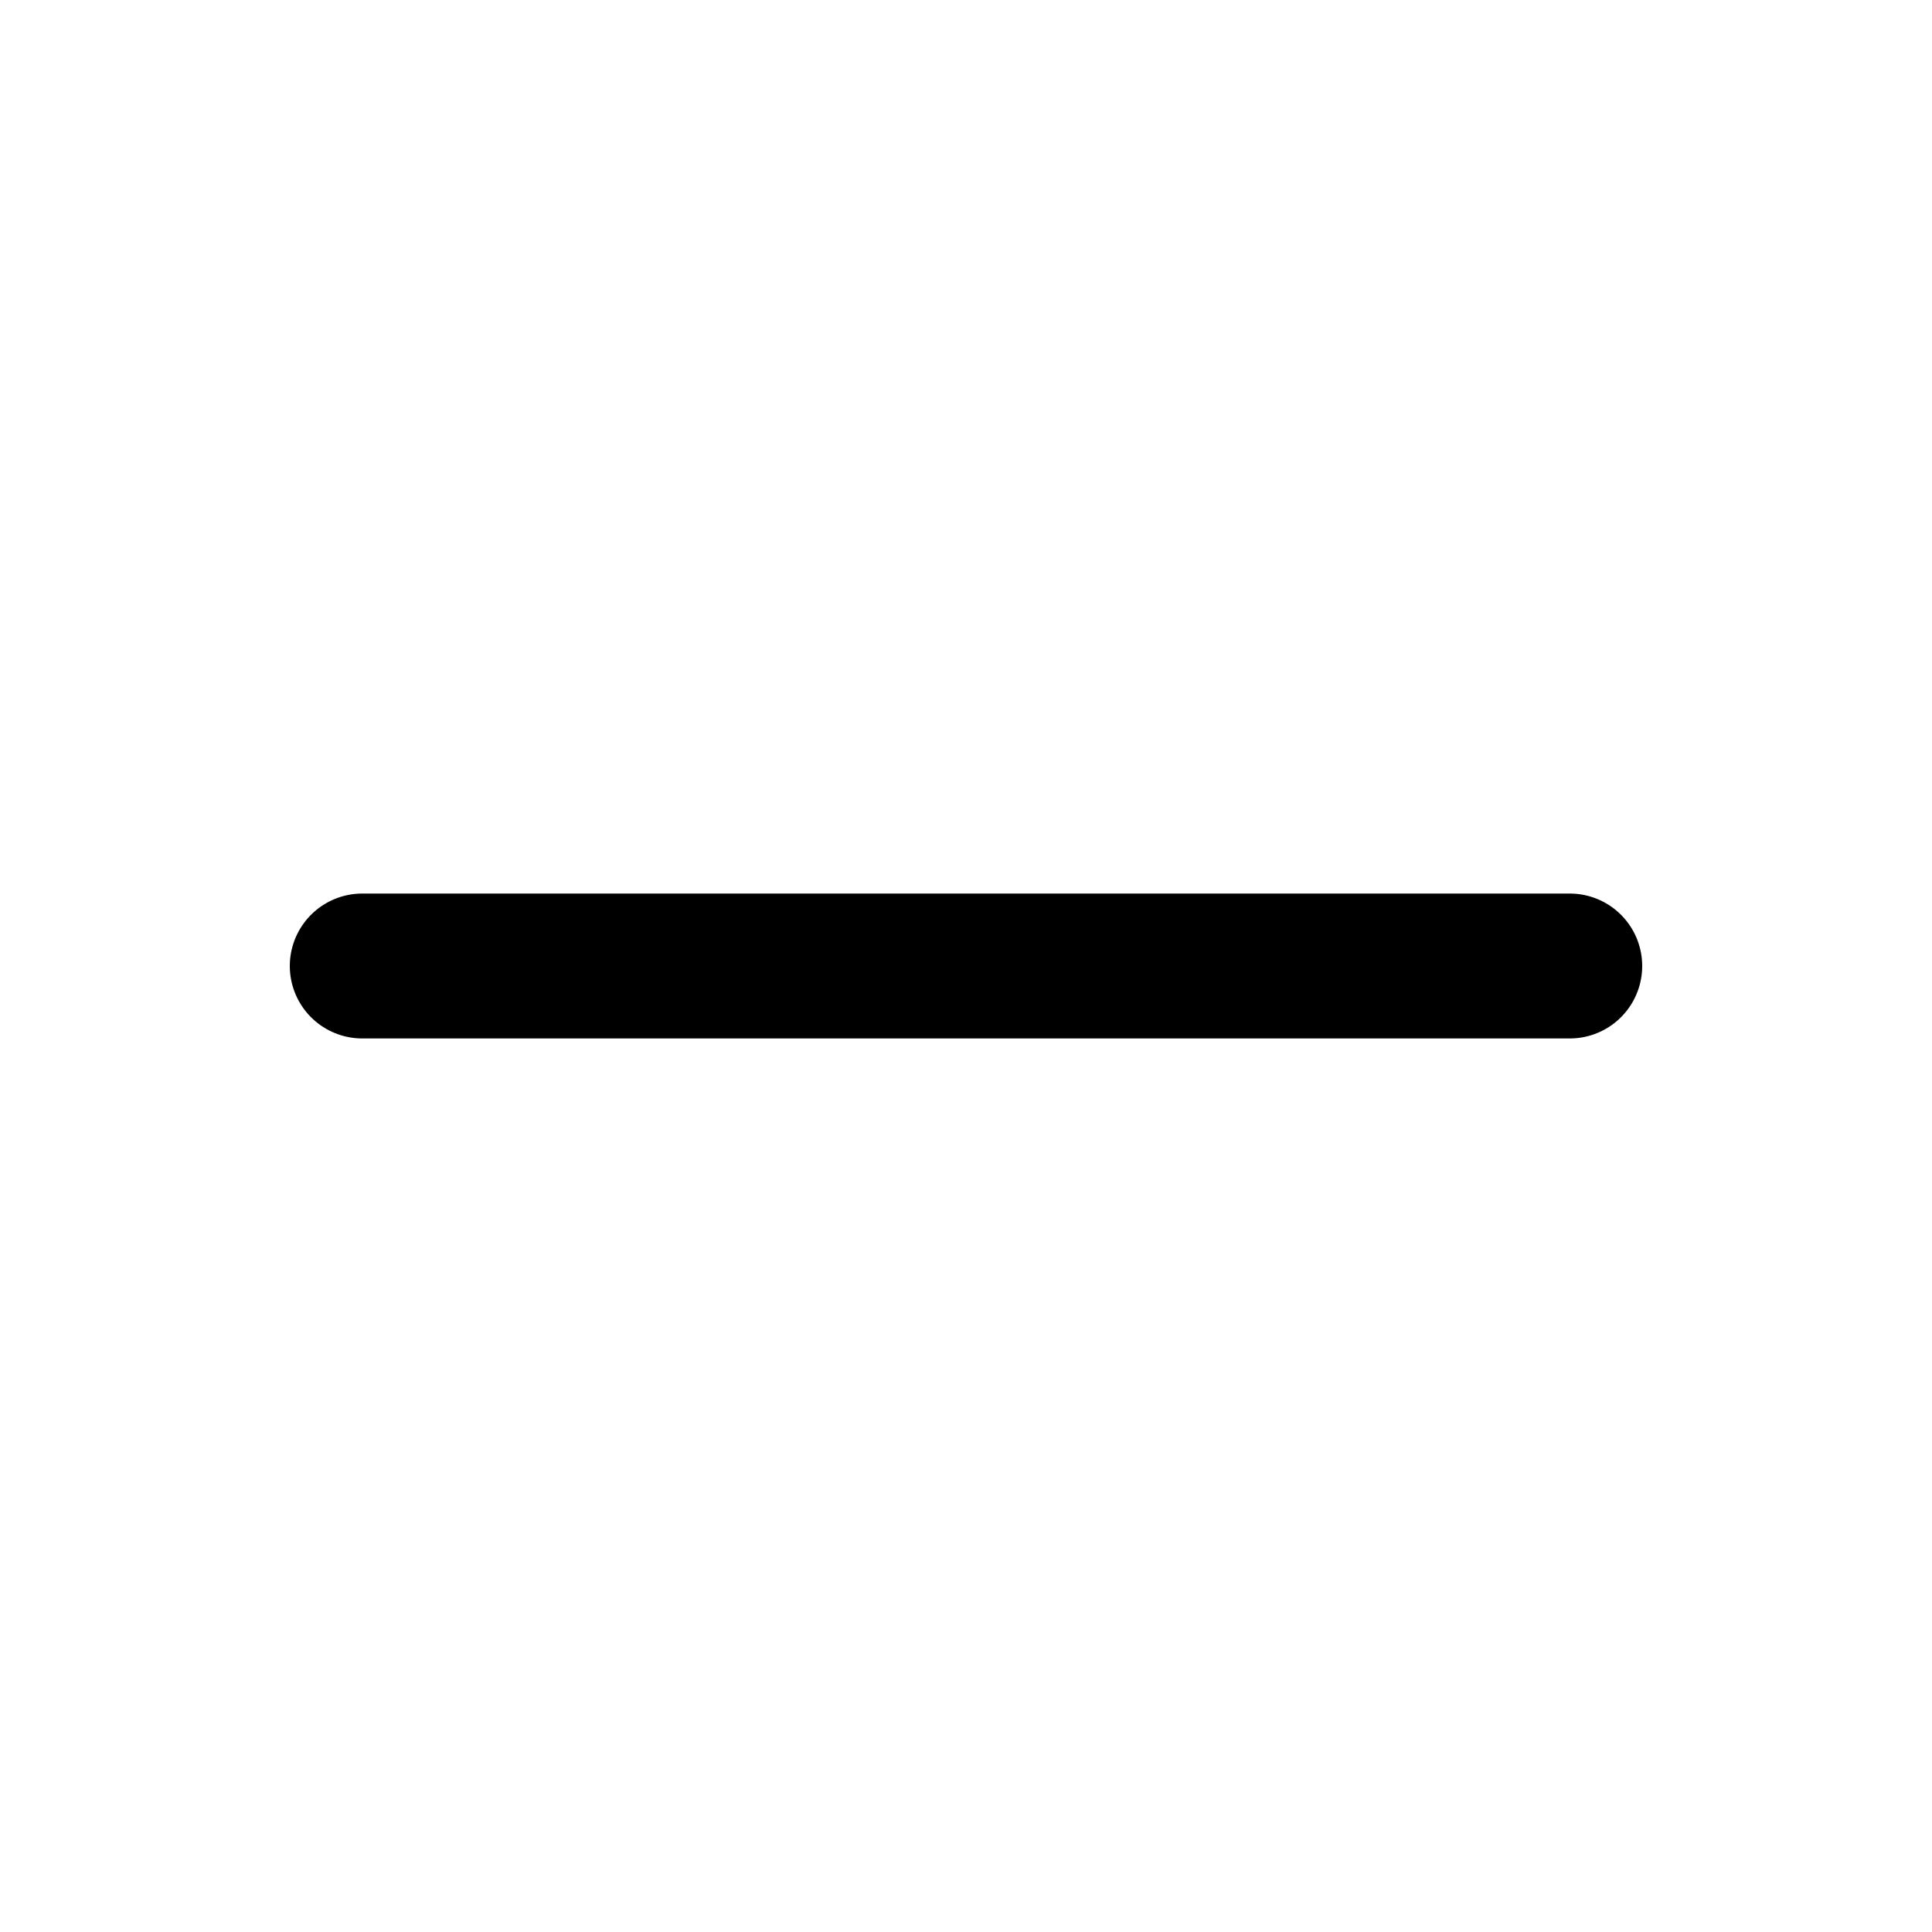
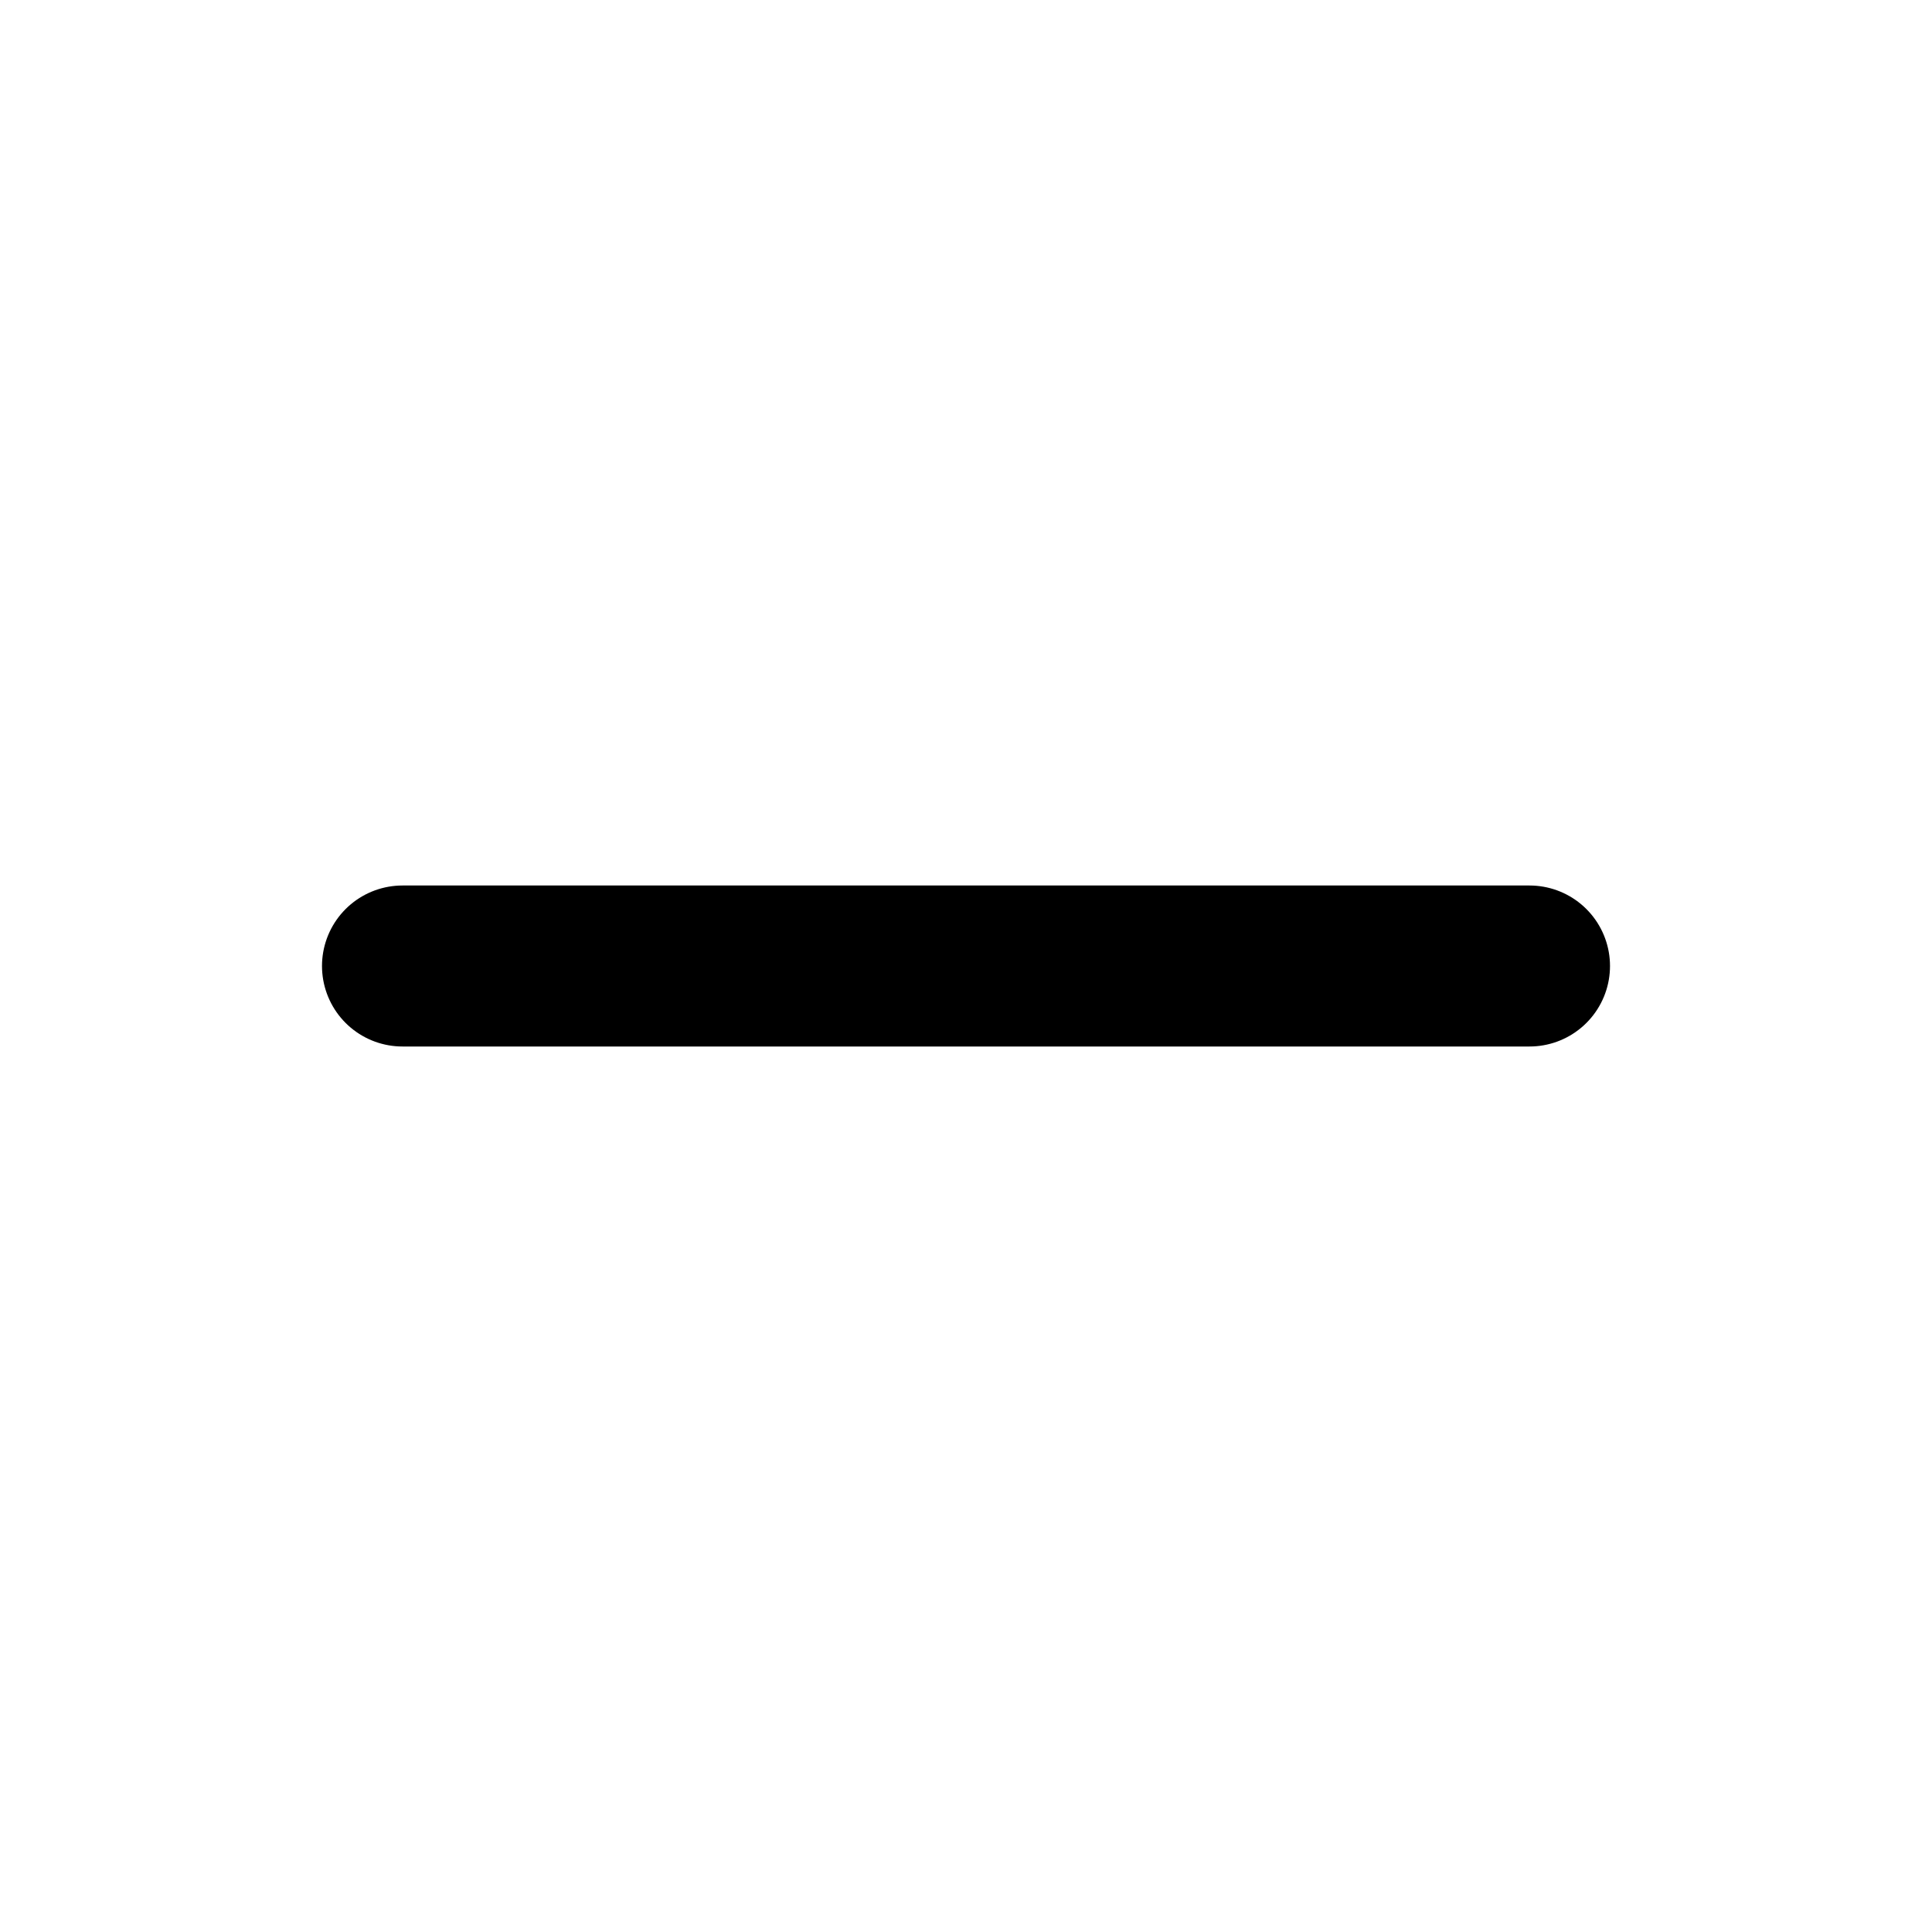
- <svg xmlns="http://www.w3.org/2000/svg" width="16" height="16" viewBox="0 0 16 16" fill="none">
-   <path d="M3 8H13" stroke="currentColor" stroke-width="1.2" stroke-linecap="round" stroke-linejoin="round" />
+ <svg xmlns="http://www.w3.org/2000/svg" width="24" height="24" viewBox="0 0 24 24" fill="none" stroke="currentColor" stroke-width="2" stroke-linecap="round" stroke-linejoin="round">
+   <path d="M5 12h14" />
</svg>
